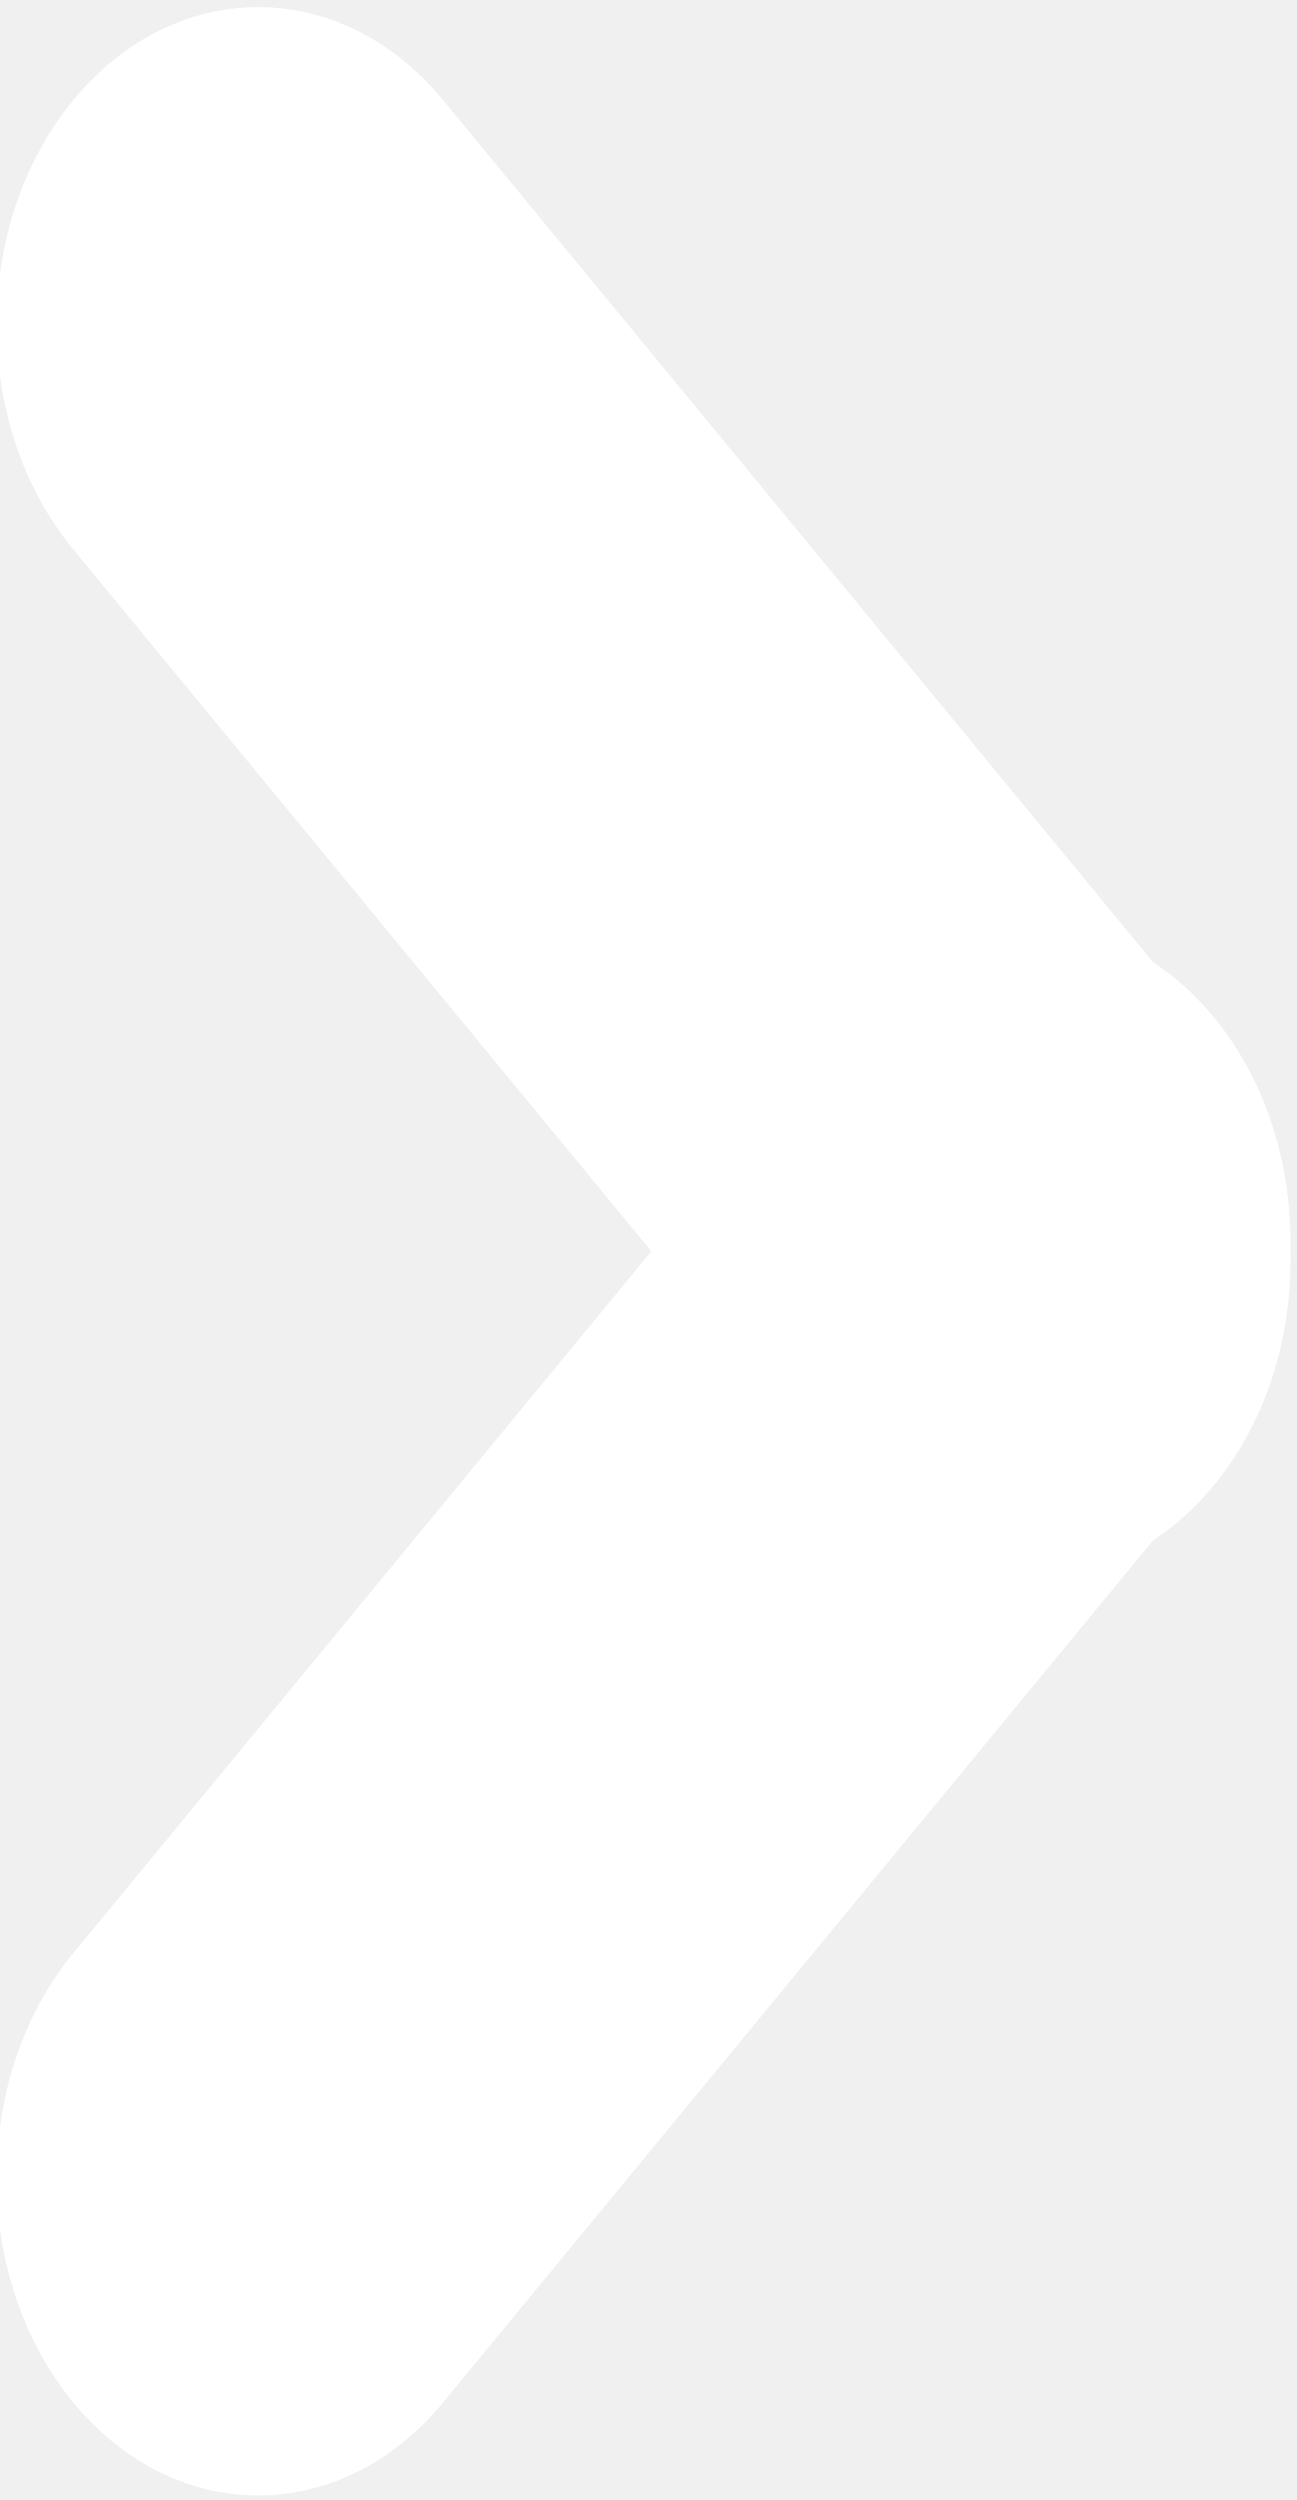
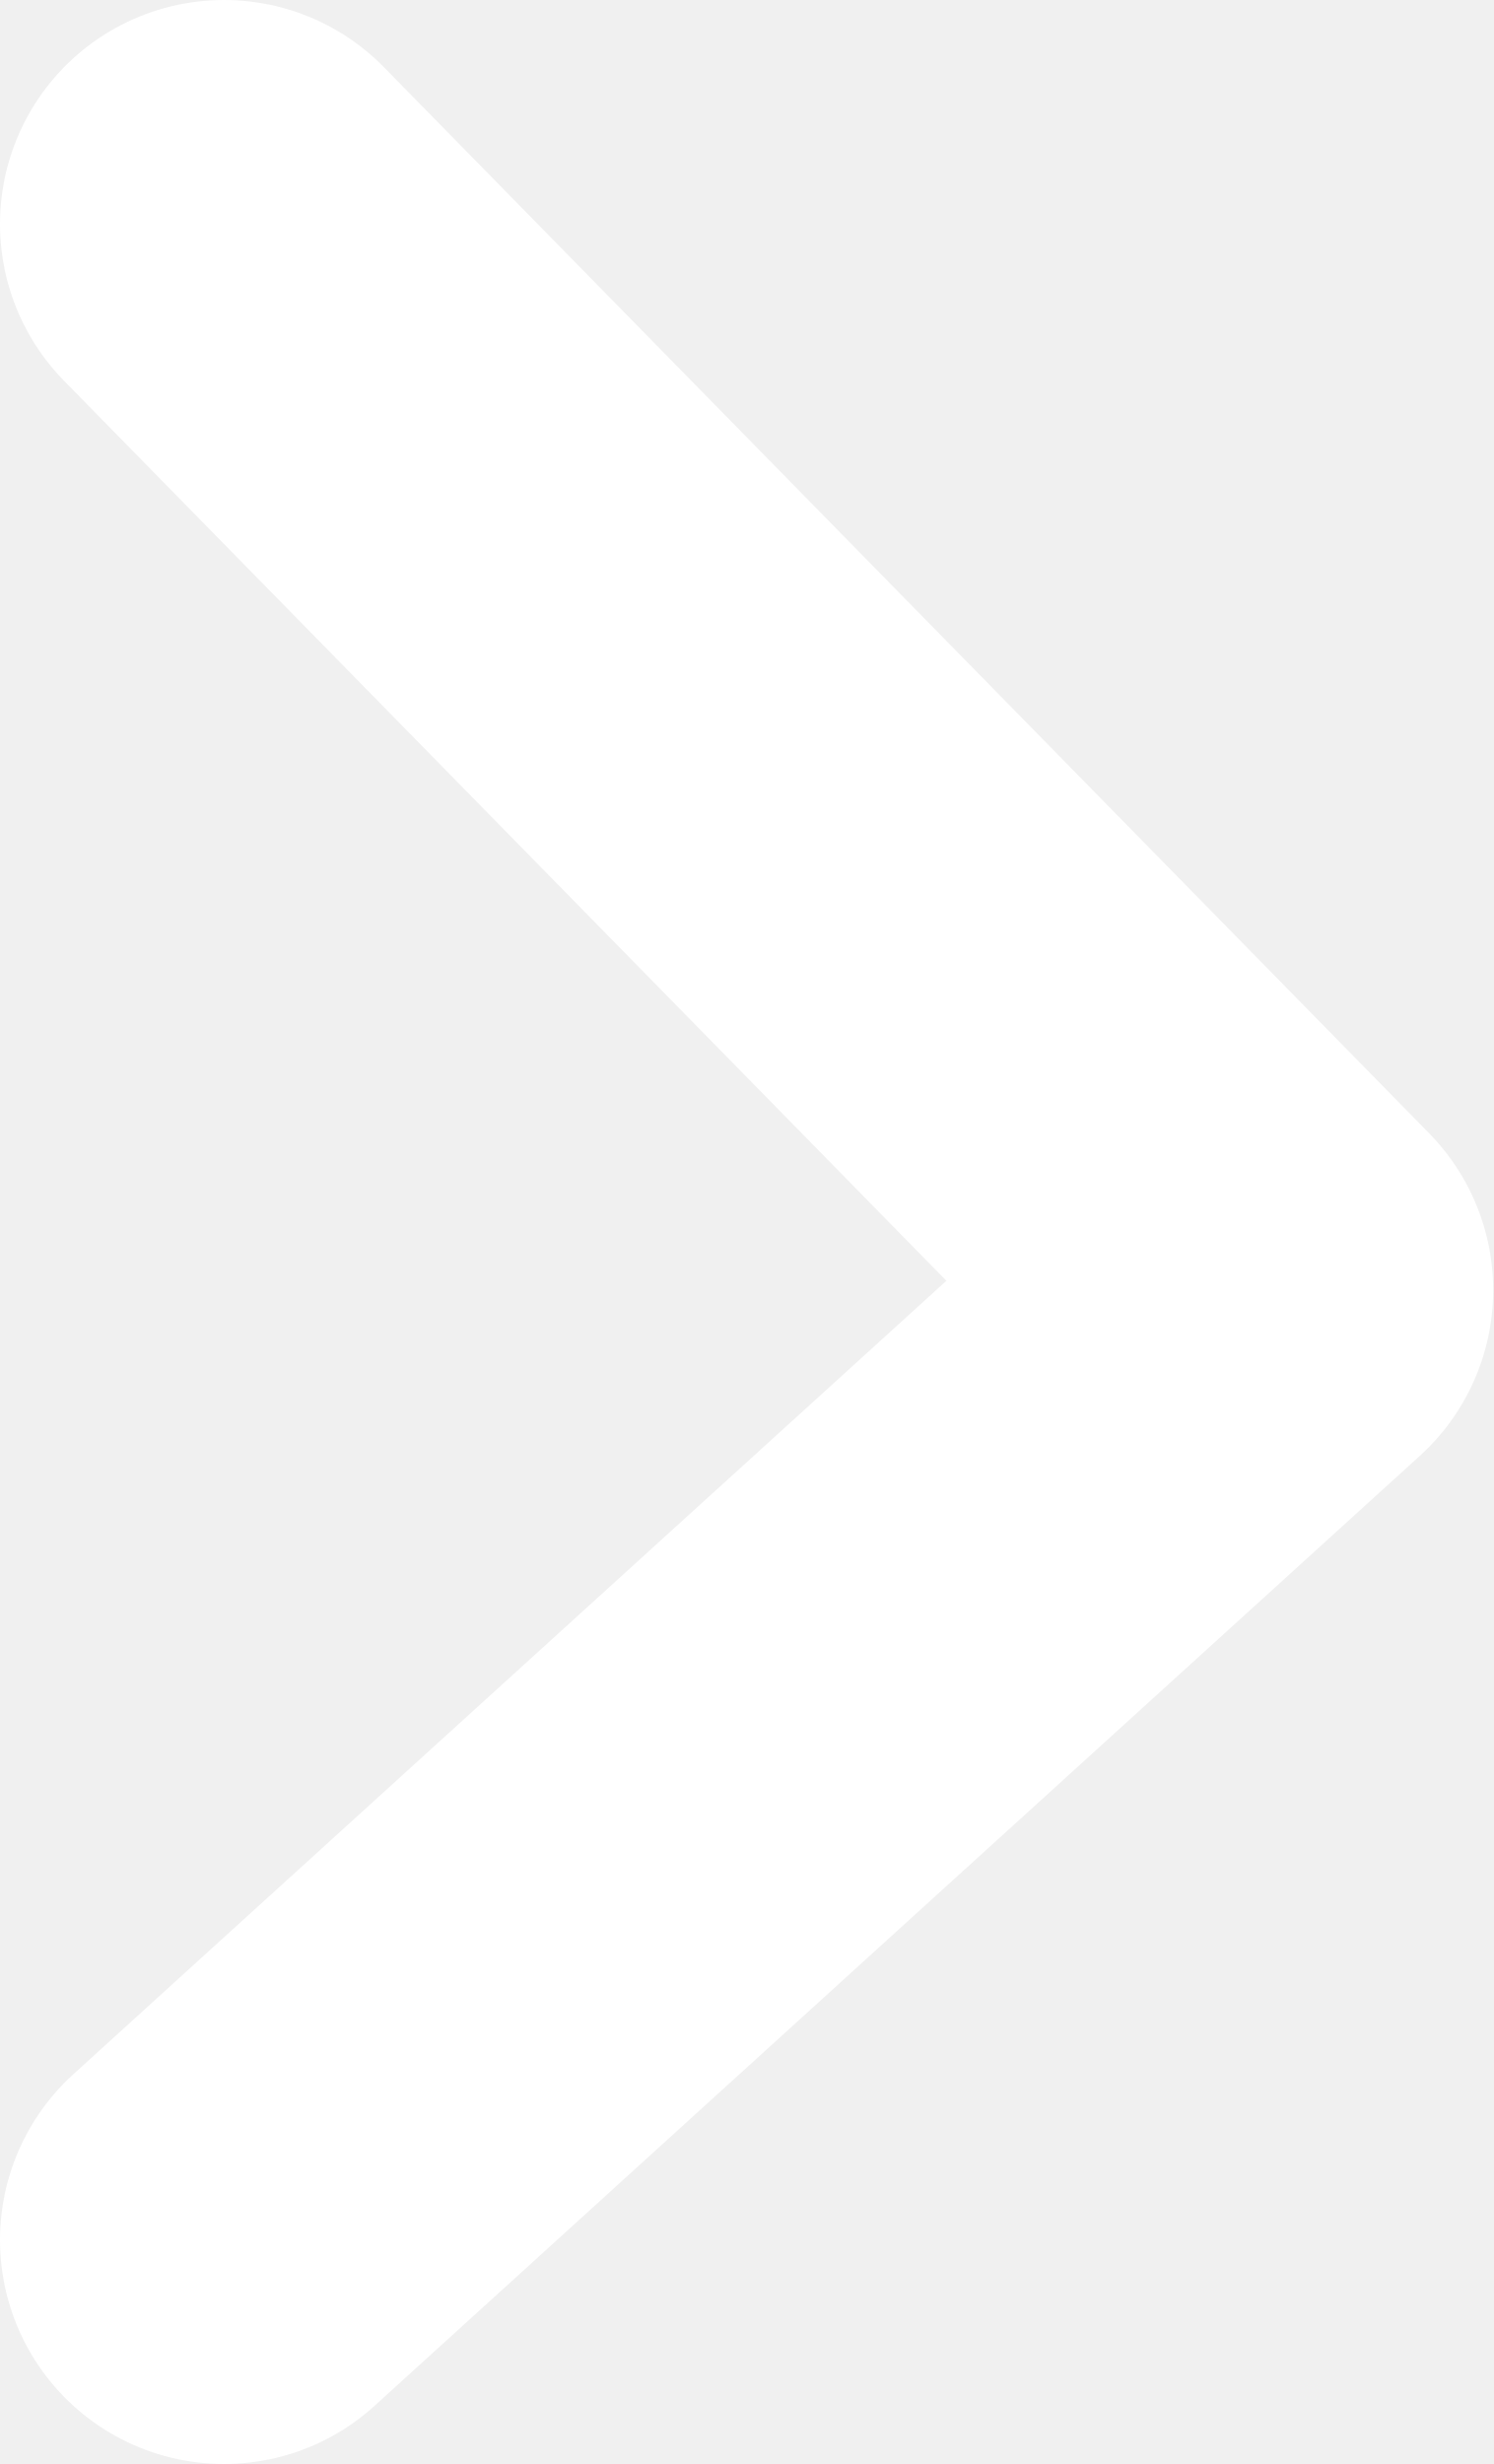
- <svg xmlns="http://www.w3.org/2000/svg" width="14" height="27">
-   <defs>
-     <circle id="path-1" cx="21" cy="21" r="21" />
-   </defs>
-   <g>
-     <rect x="-1" y="-1" width="16" height="29" id="canvas_background" fill="none" />
-   </g>
-   <g>
-     <g stroke="null" id="Page-1" fill="none" fill-rule="evenodd">
-       <g stroke="null" id="buttons/previous-tree">
-         <path stroke="null" stroke-width="19" d="m7.034,13.515l-6.243,7.58c-1.103,1.34 -1.103,3.512 0,4.851c1.103,1.34 2.892,1.34 3.995,0l7.668,-9.311c0.236,-0.154 0.457,-0.352 0.656,-0.594c0.573,-0.696 0.848,-1.615 0.826,-2.527c0.022,-0.911 -0.253,-1.831 -0.826,-2.527c-0.199,-0.242 -0.42,-0.44 -0.656,-0.594l-7.668,-9.311c-1.103,-1.34 -2.892,-1.34 -3.995,0c-1.103,1.34 -1.103,3.512 0,4.851l6.243,7.58z" id="Combined-Shape" fill="#ffffff" />
+ <svg xmlns="http://www.w3.org/2000/svg" width="20px" height="33px" viewBox="0 0 20 33" version="1.1">
+   <g id="Latest-production-map-(Liam)" stroke="none" stroke-width="1" fill="none" fill-rule="evenodd" stroke-linecap="round" stroke-linejoin="round">
+     <g id="portrait-and-logo" transform="translate(-317, -167)" stroke="#FFFFFF" stroke-width="6">
+       <g id="planter-and-tree-info" transform="translate(-4, 0)">
+         <polyline id="icons/next-tree-icon" points="324 170 338 184.278 324 197" />
      </g>
    </g>
-     <path id="svg_2" d="m28.803,19.448" opacity="0.5" stroke-dasharray="5,2,2,2" stroke-width="20" stroke="#000" fill="#152d2d" />
-     <text stroke="#000" transform="matrix(1.249228,0,0,2.36836,-3.30144,0.3207093) " xml:space="preserve" text-anchor="start" font-family="Helvetica, Arial, sans-serif" font-size="35" id="svg_3" y="13.364" x="10.194" stroke-width="0" fill="#000000" />
  </g>
</svg>
